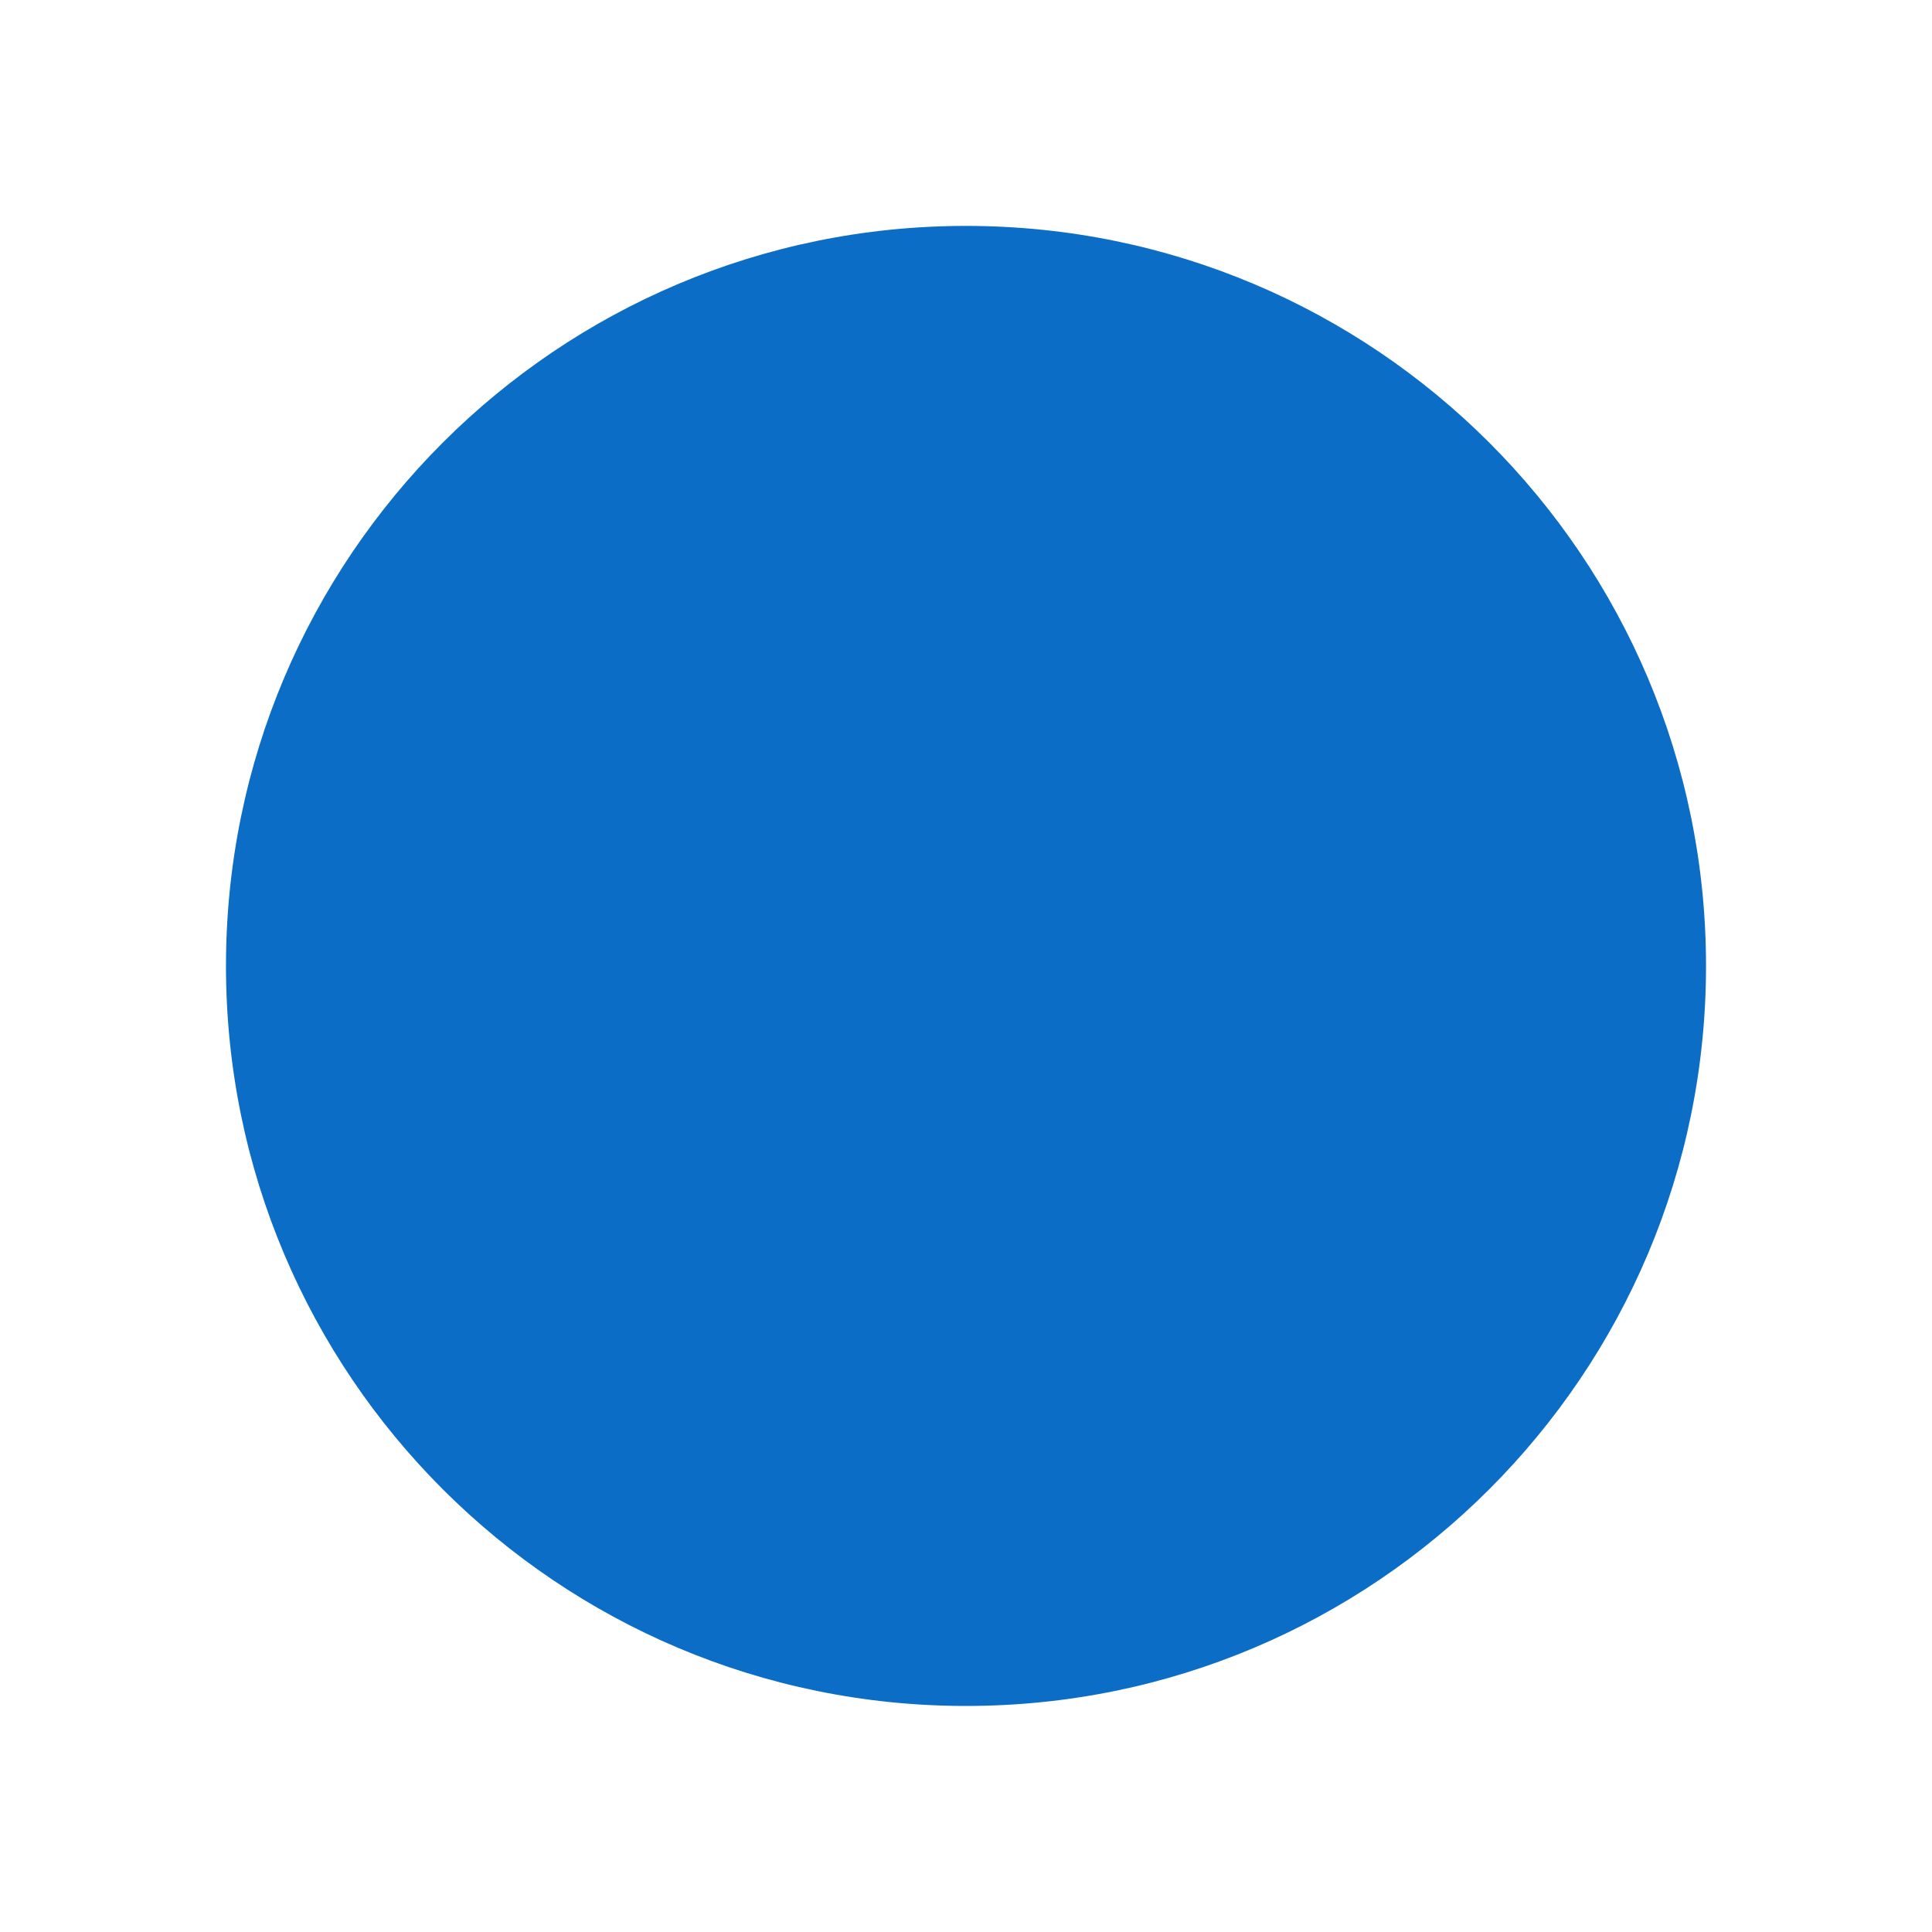
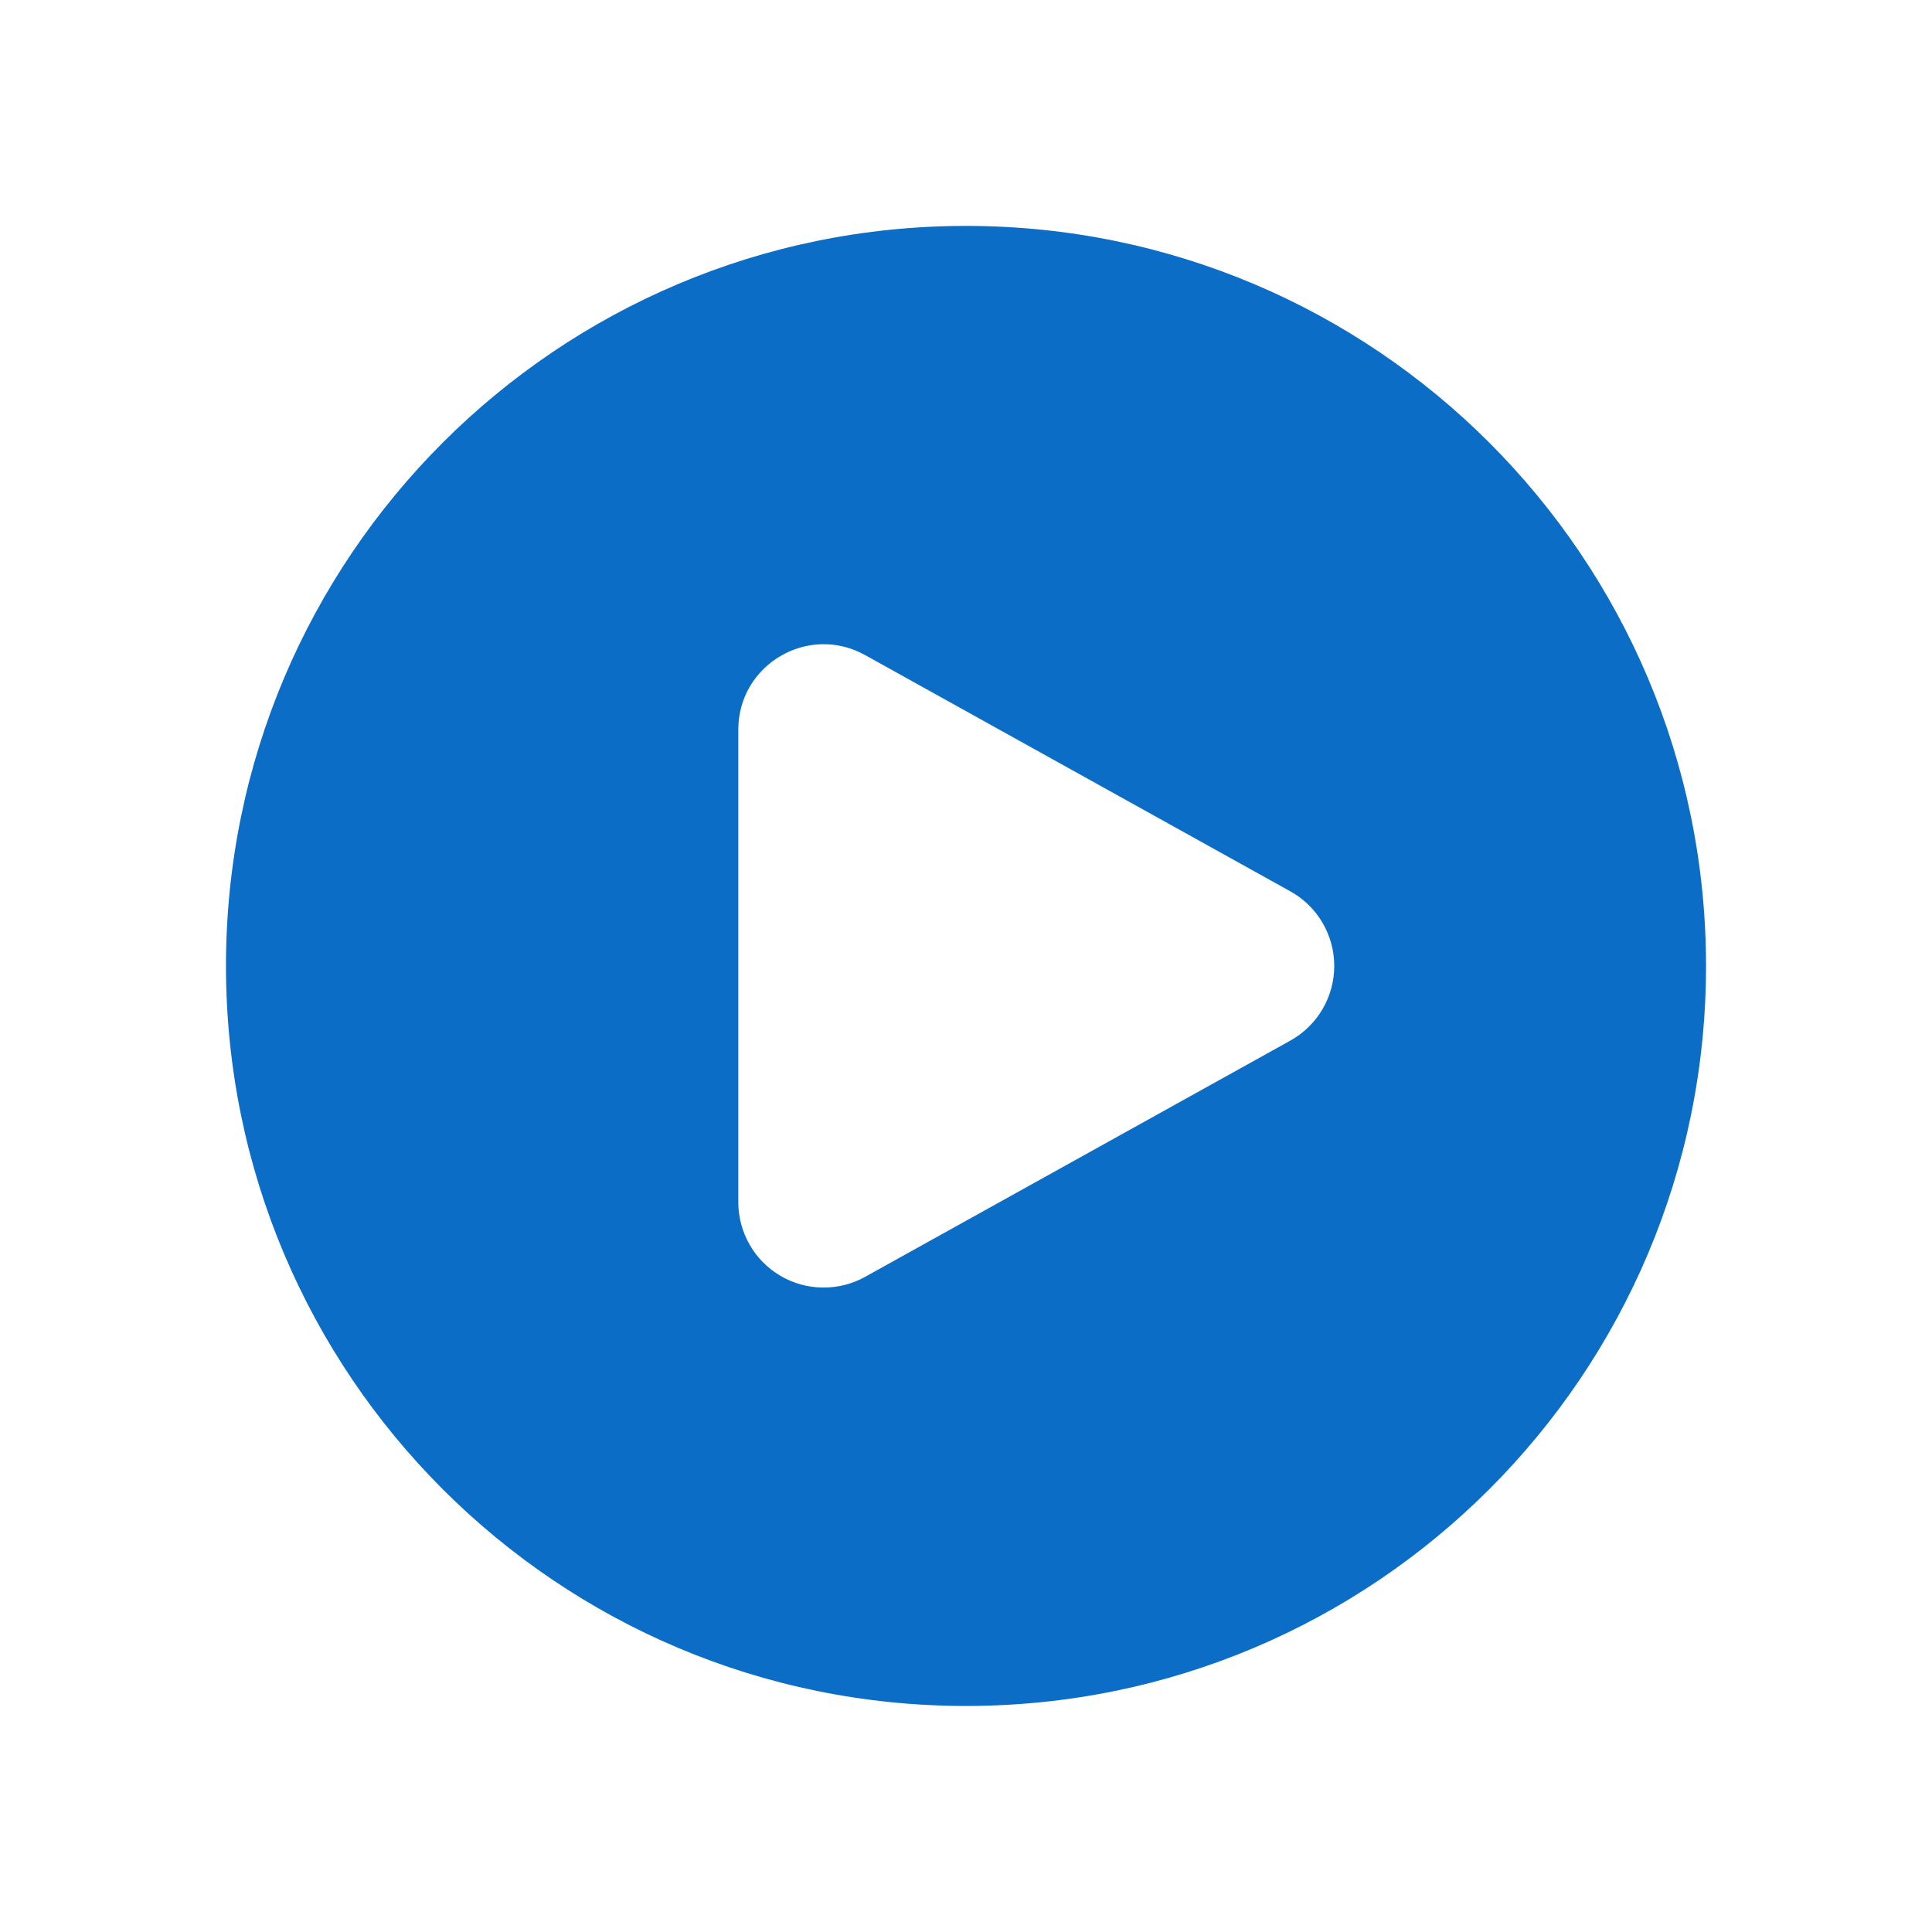
<svg xmlns="http://www.w3.org/2000/svg" width="28" height="28" viewBox="0 0 28 28" fill="none">
-   <path fillRule="evenodd" clipRule="evenodd" d="M3.275 13.999C3.275 8.076 8.077 3.274 14 3.274C19.924 3.274 24.725 8.076 24.725 13.999C24.725 19.923 19.924 24.724 14 24.724C8.077 24.724 3.275 19.923 3.275 13.999ZM18.701 12.918C18.894 13.025 19.055 13.182 19.166 13.372C19.278 13.562 19.337 13.779 19.337 13.999C19.337 14.22 19.278 14.437 19.166 14.627C19.055 14.817 18.894 14.973 18.701 15.081L12.538 18.505C12.35 18.61 12.137 18.663 11.922 18.66C11.707 18.658 11.496 18.599 11.31 18.49C11.124 18.38 10.97 18.225 10.864 18.038C10.757 17.851 10.7 17.639 10.7 17.424V10.575C10.7 9.632 11.713 9.035 12.538 9.494L18.701 12.918Z" fill="#0C6DC7" />
+   <path fill-rule="evenodd" clip-rule="evenodd" d="M3.275 13.999C3.275 8.076 8.077 3.274 14 3.274C19.924 3.274 24.725 8.076 24.725 13.999C24.725 19.923 19.924 24.724 14 24.724C8.077 24.724 3.275 19.923 3.275 13.999ZM18.701 12.918C18.894 13.025 19.055 13.182 19.166 13.372C19.278 13.562 19.337 13.779 19.337 13.999C19.337 14.22 19.278 14.437 19.166 14.627C19.055 14.817 18.894 14.973 18.701 15.081L12.538 18.505C12.35 18.61 12.137 18.663 11.922 18.66C11.707 18.658 11.496 18.599 11.31 18.49C11.124 18.38 10.97 18.225 10.864 18.038C10.757 17.851 10.7 17.639 10.7 17.424V10.575C10.7 9.632 11.713 9.035 12.538 9.494L18.701 12.918Z" fill="#0C6DC7" />
</svg>
